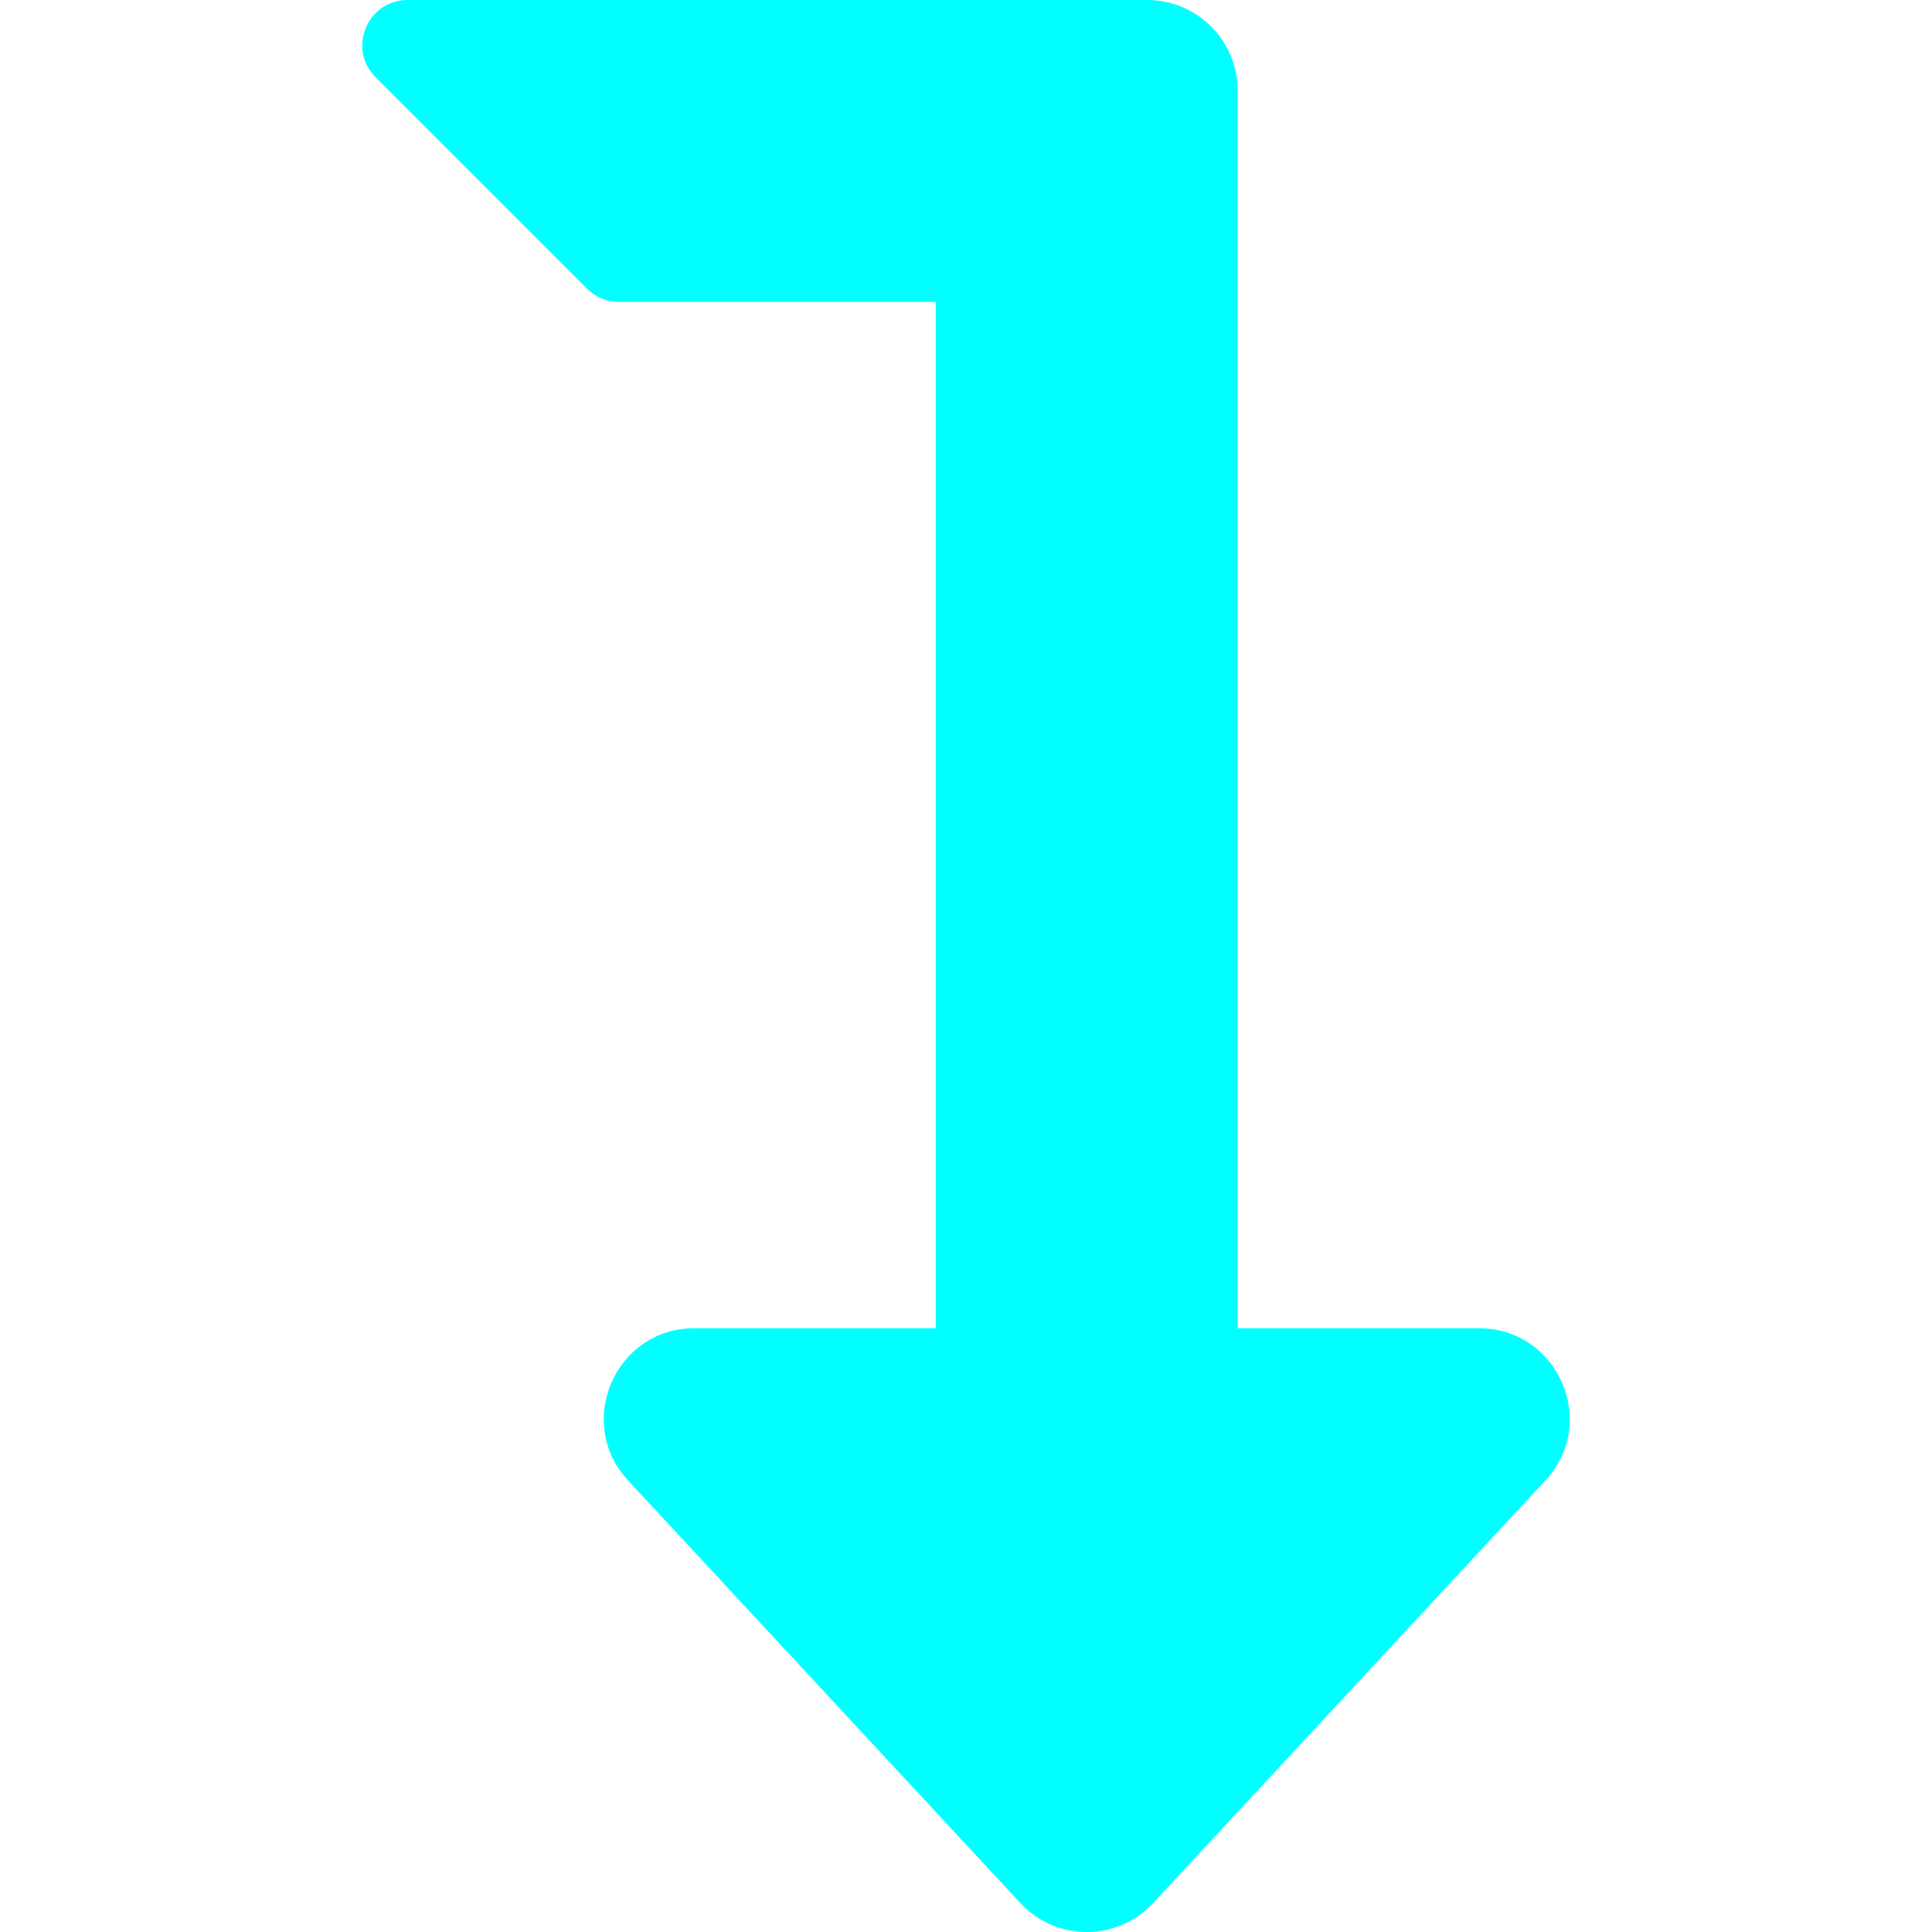
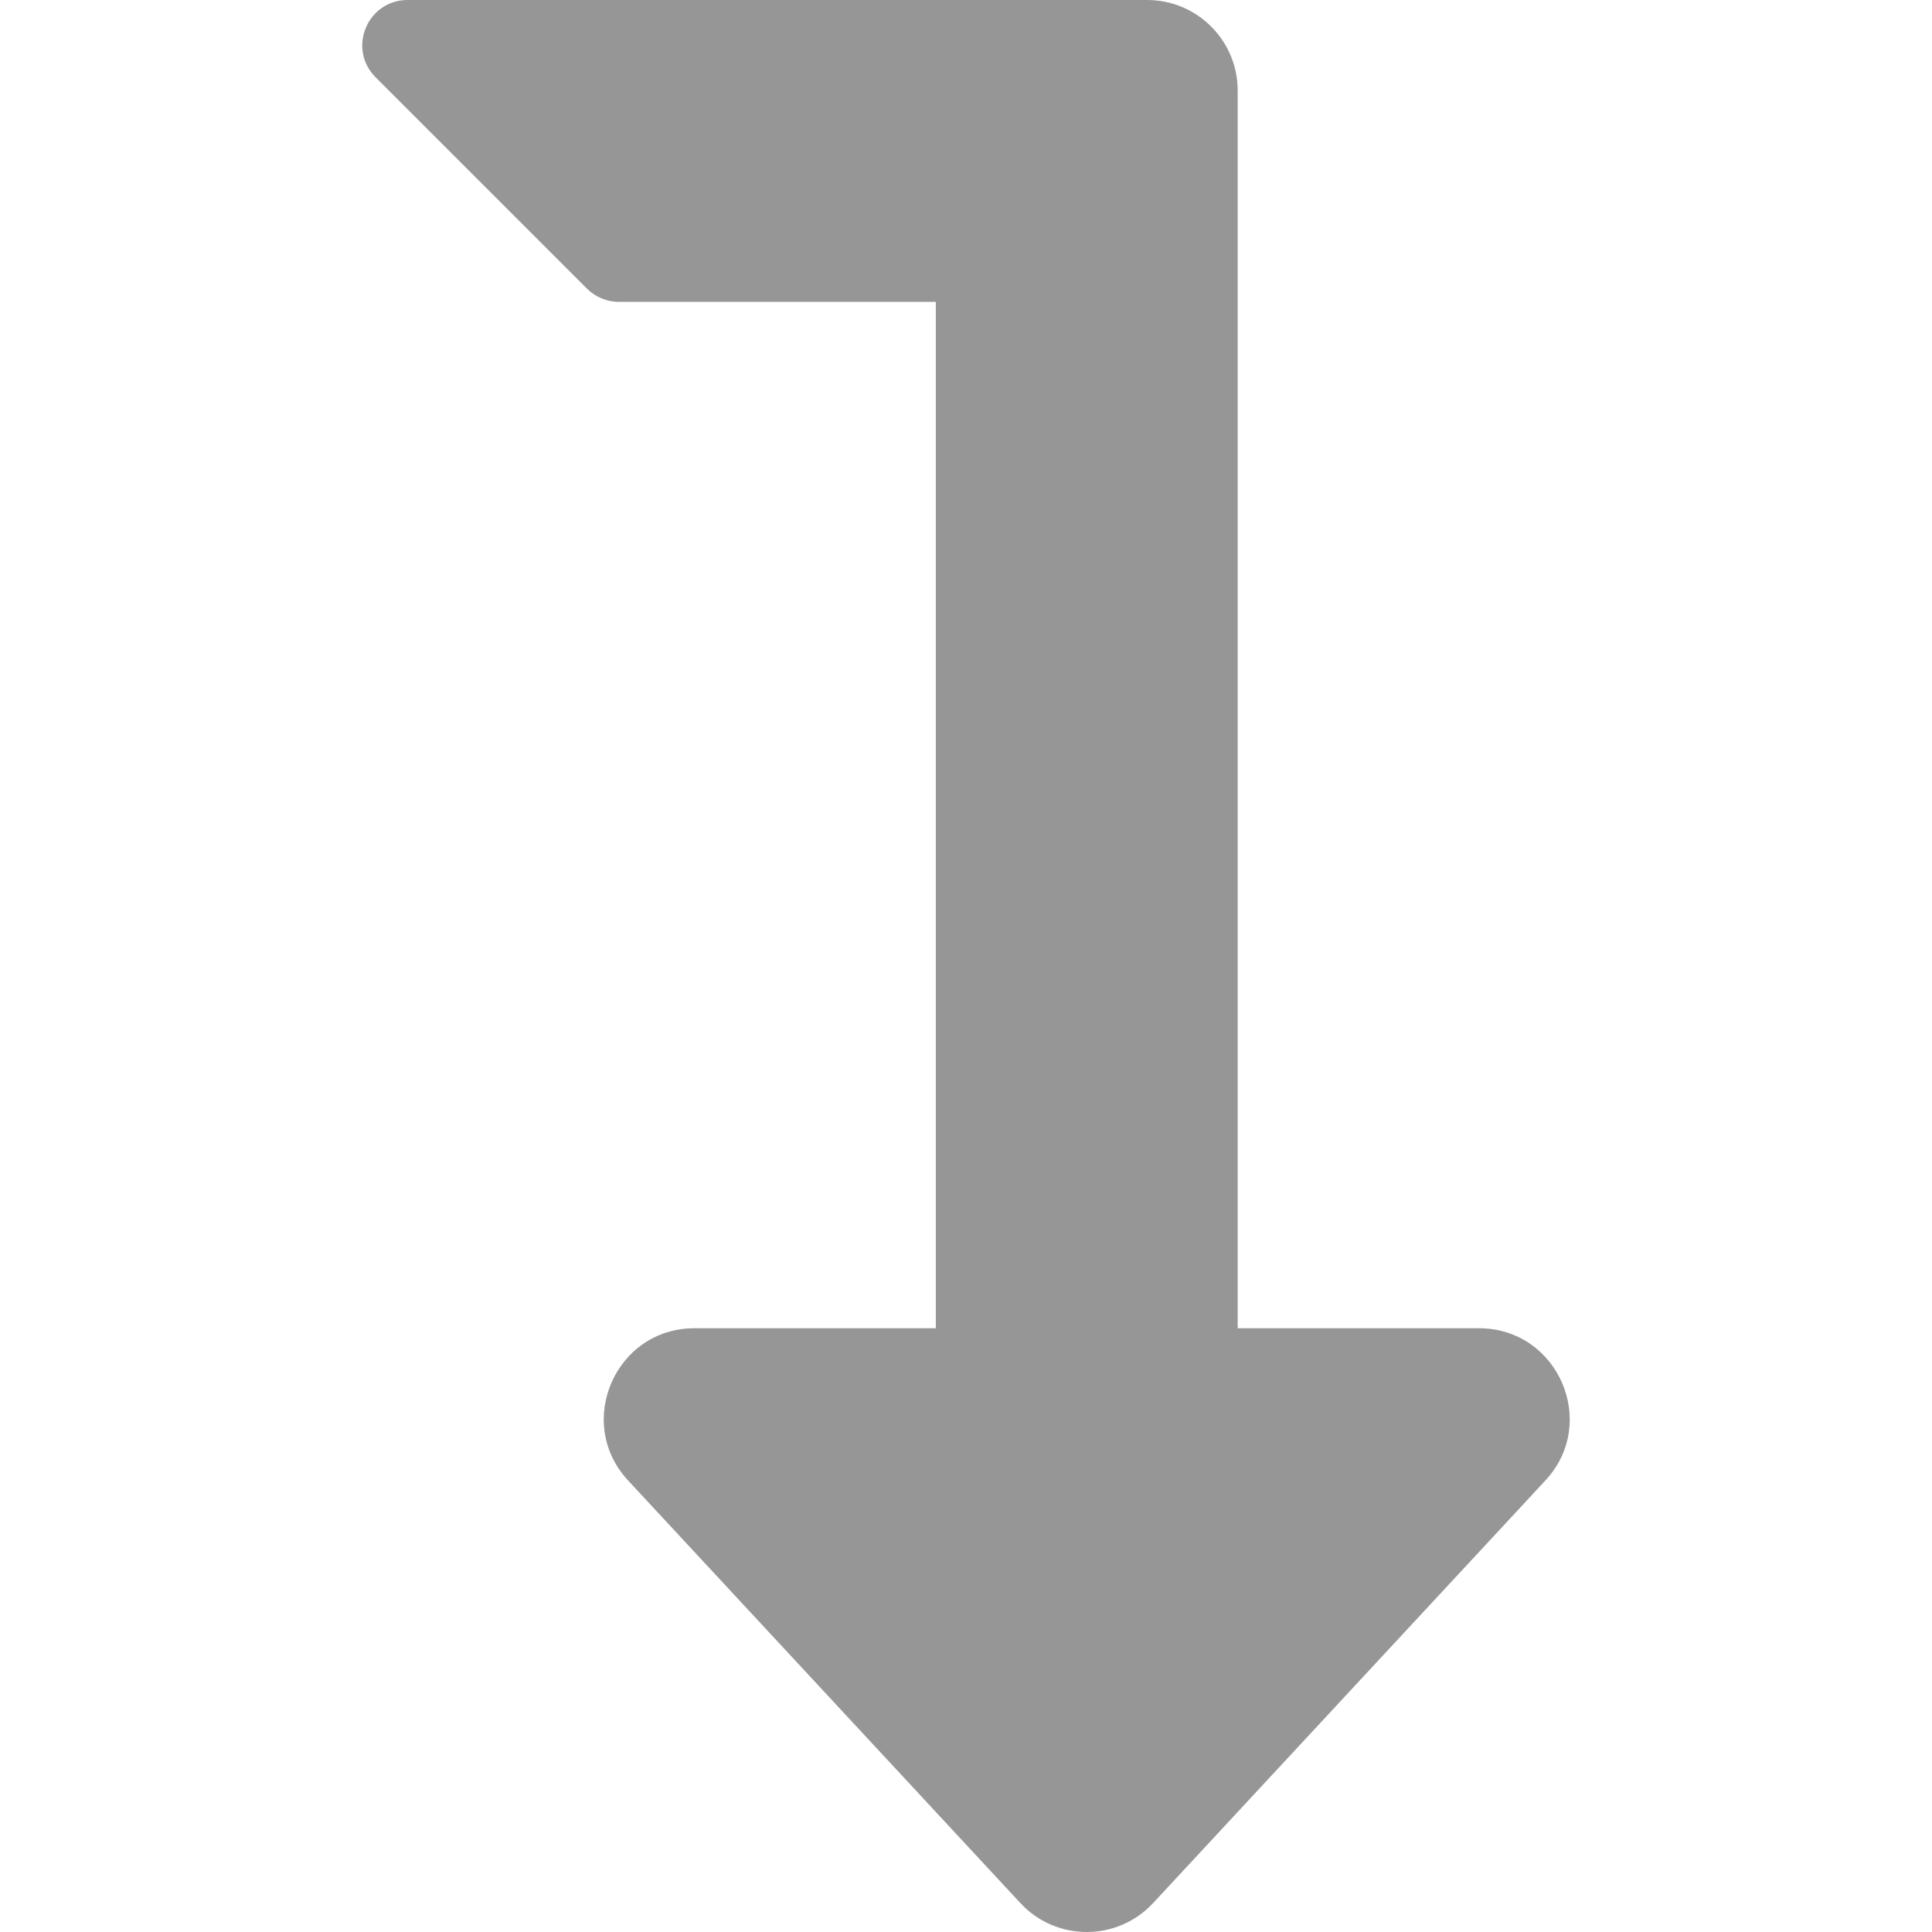
- <svg xmlns="http://www.w3.org/2000/svg" stroke="#00FFFF" fill="#00FFFF" stroke-width="0" viewBox="0 0 320 512" height="200px" width="200px">
+ <svg xmlns="http://www.w3.org/2000/svg" stroke="#969696" fill="#969696" stroke-width="0" viewBox="0 0 320 512" height="200px" width="200px">
  <path d="M313.553 392.331L209.587 504.334c-9.485 10.214-25.676 10.229-35.174 0L70.438 392.331C56.232 377.031 67.062 352 88.025 352H152V80H68.024a11.996 11.996 0 0 1-8.485-3.515l-56-56C-4.021 12.926 1.333 0 12.024 0H208c13.255 0 24 10.745 24 24v328h63.966c20.878 0 31.851 24.969 17.587 40.331z" />
</svg>
